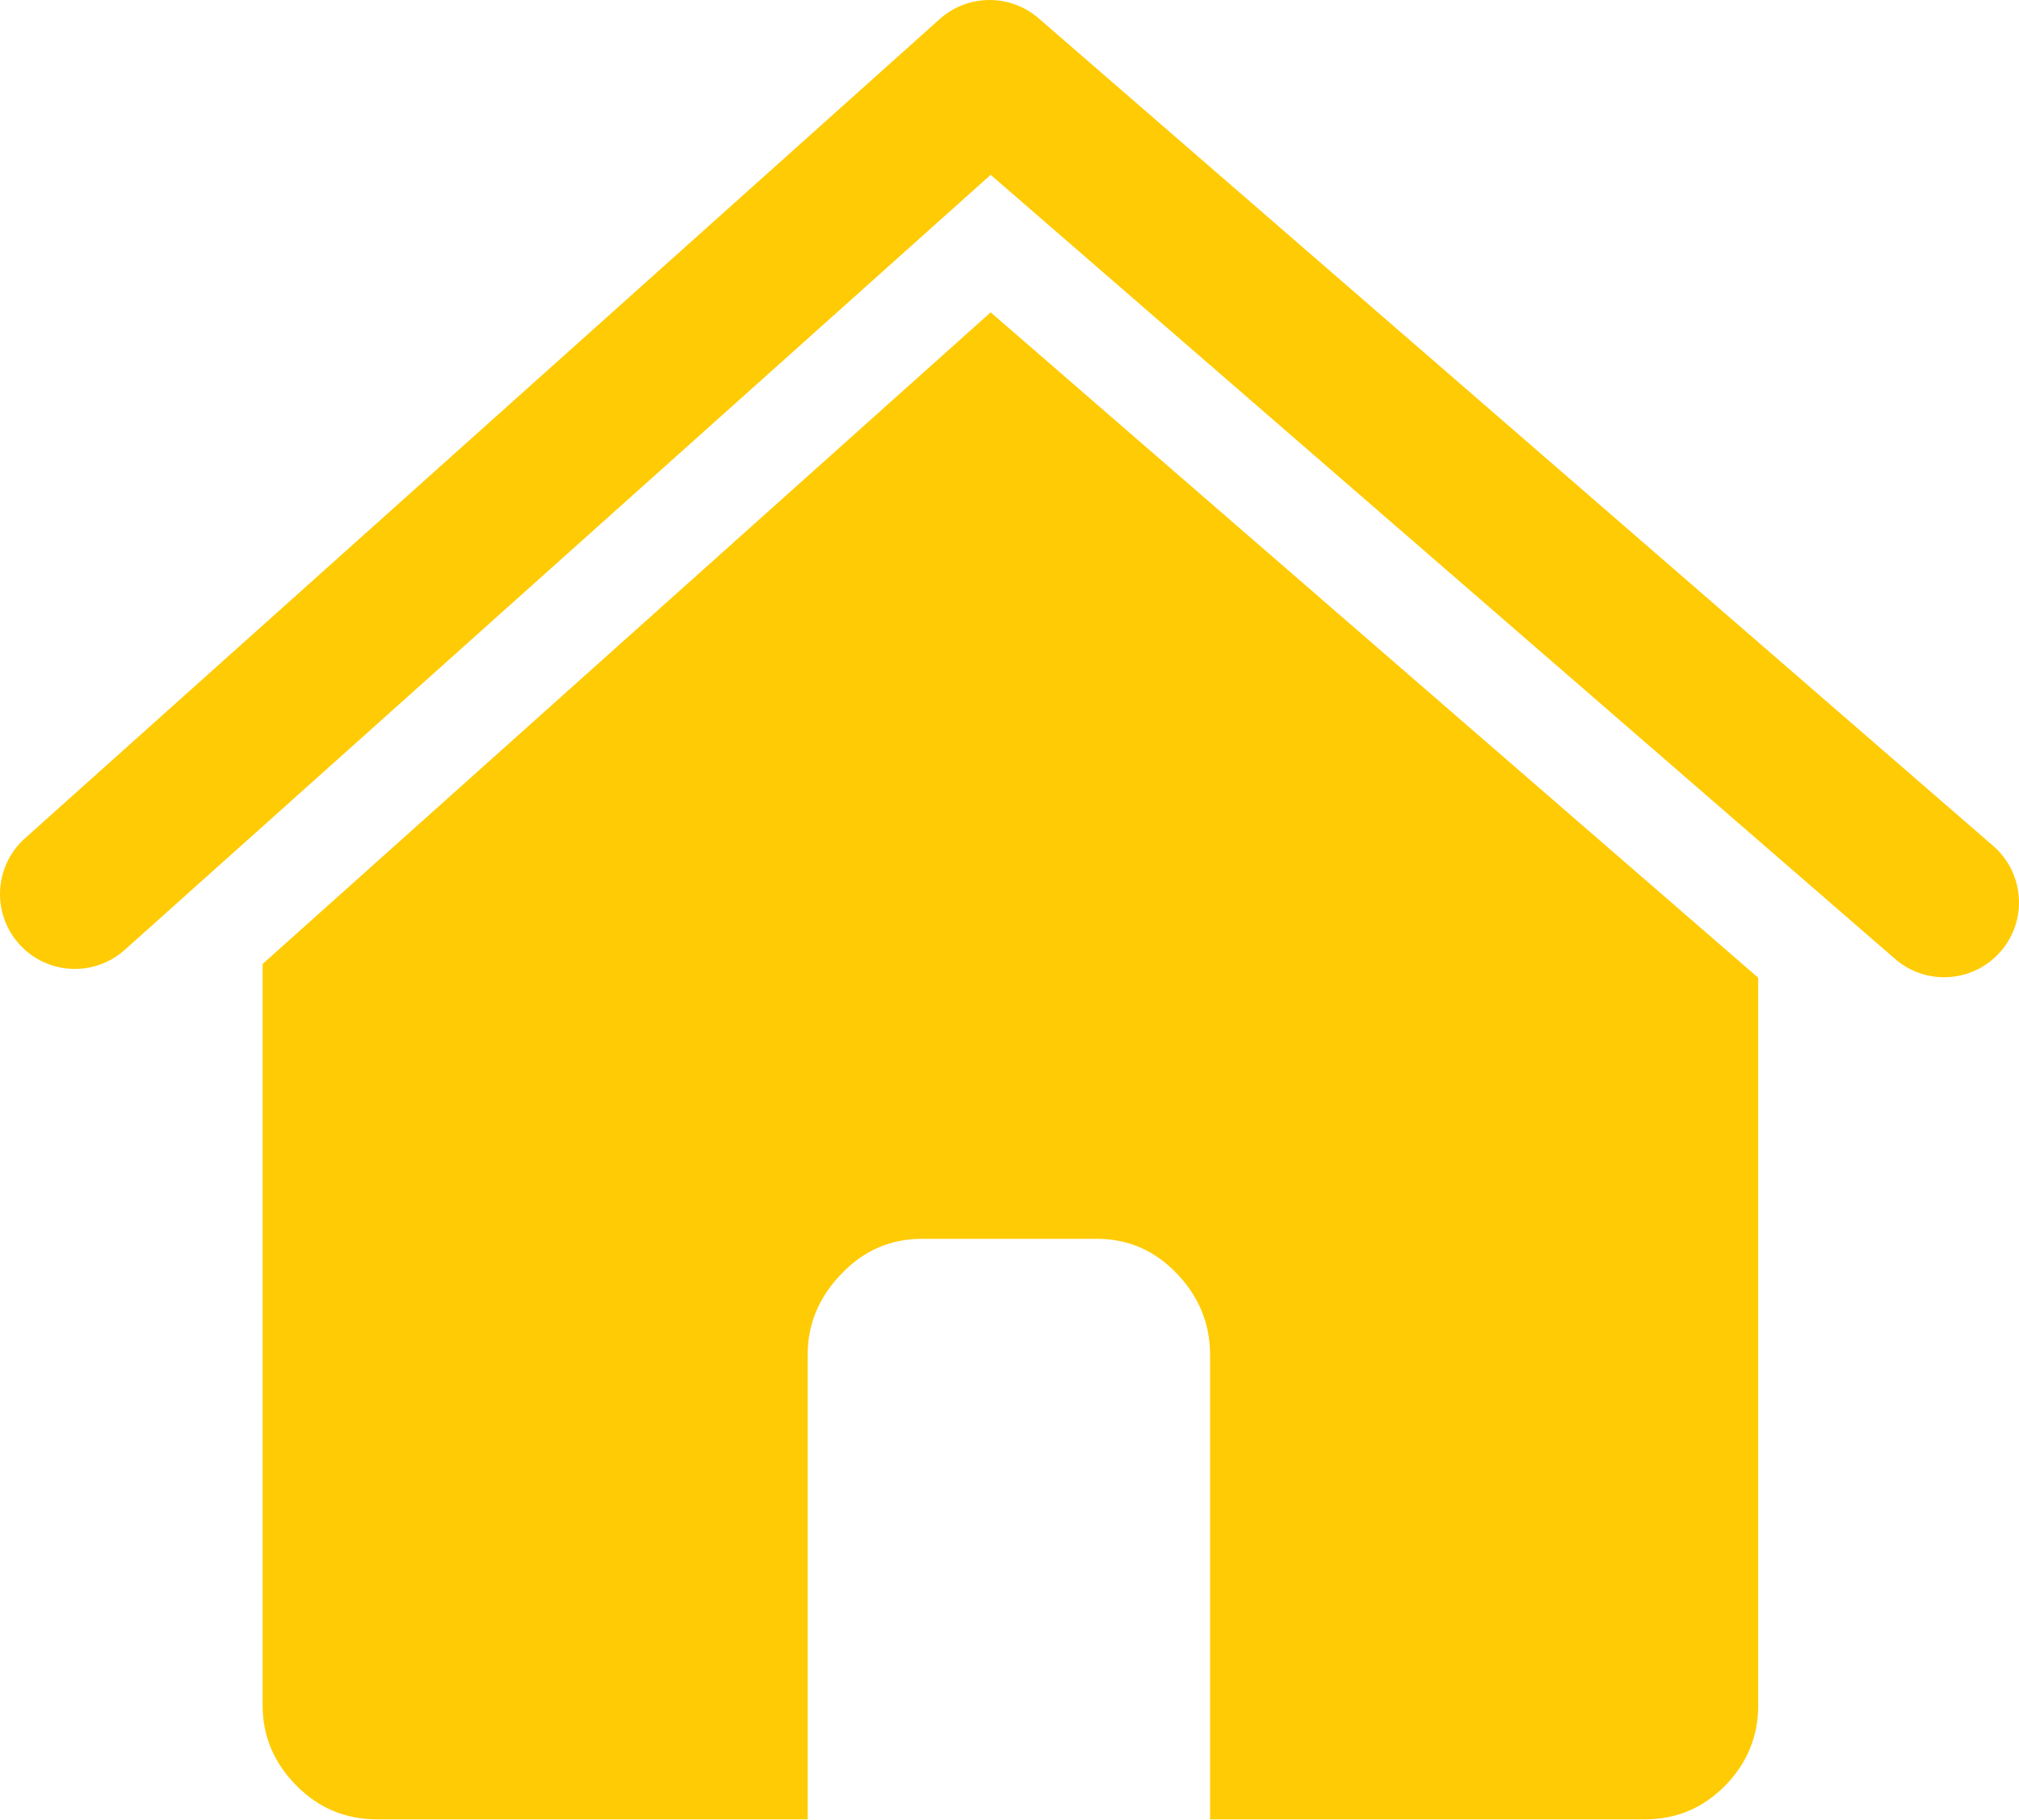
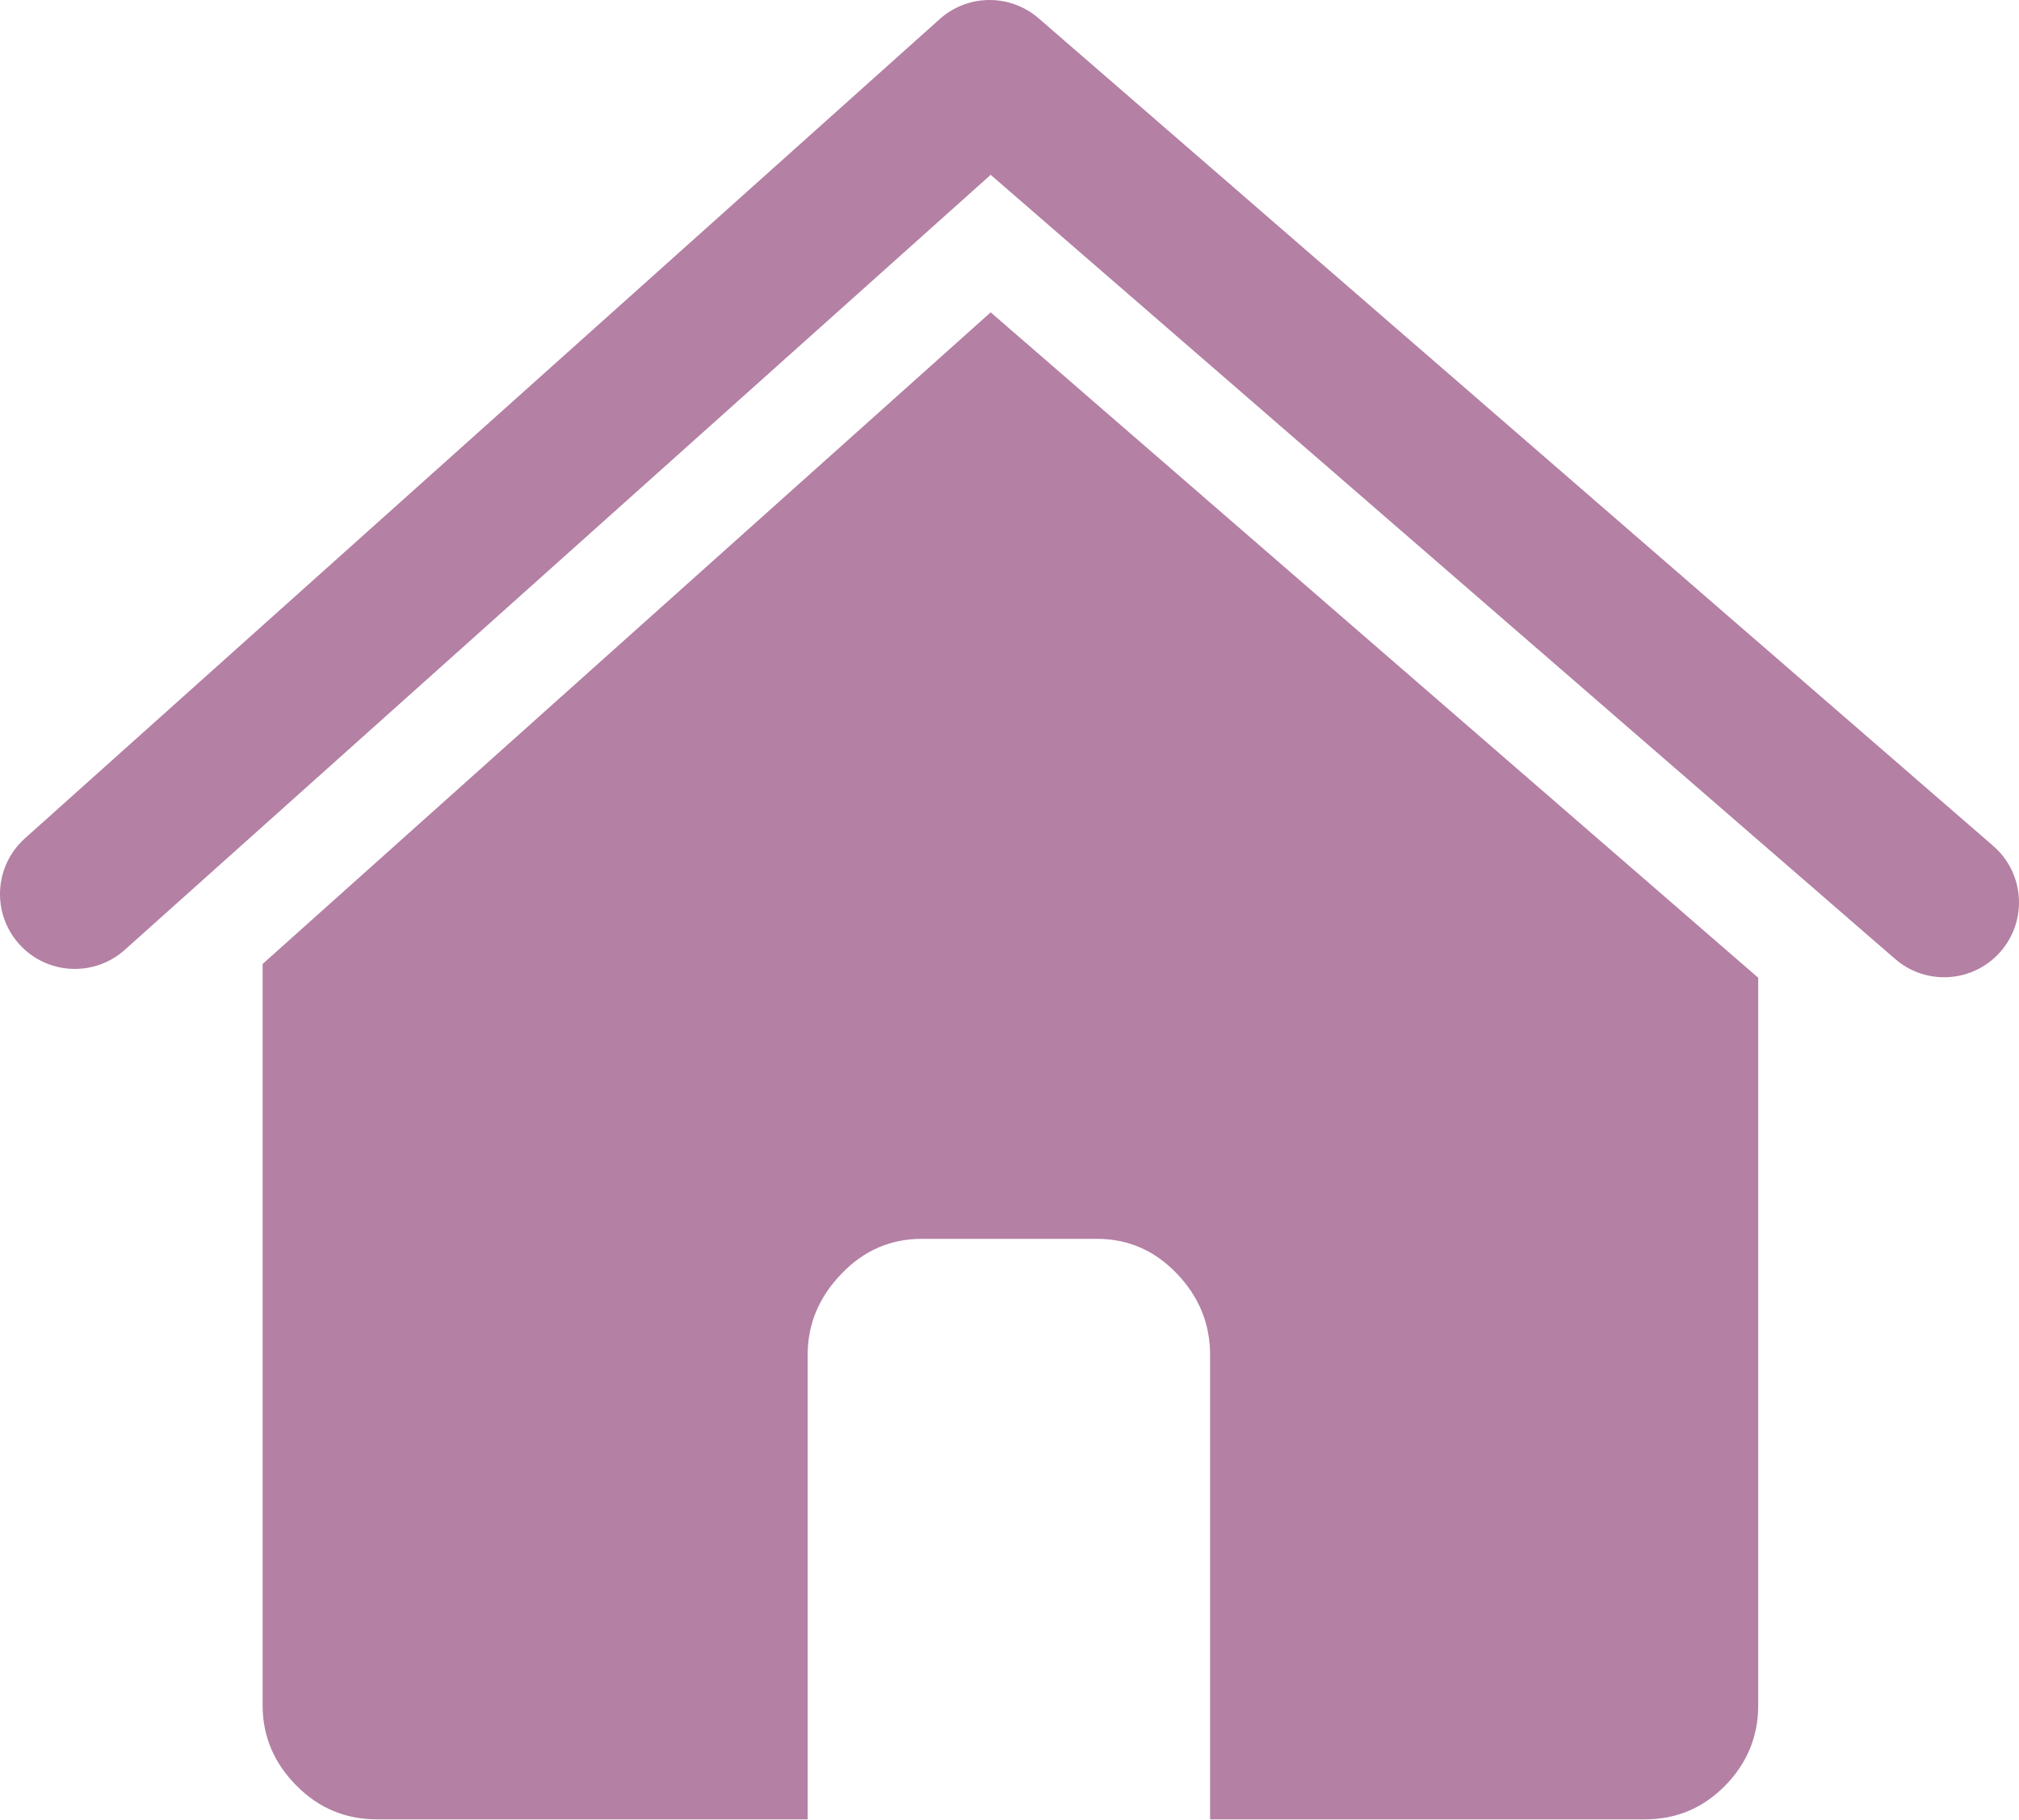
<svg xmlns="http://www.w3.org/2000/svg" version="1.1" id="Layer_1" x="0px" y="0px" width="127.23px" height="114.669px" viewBox="0 0 127.23 114.669" style="enable-background:new 0 0 127.23 114.669;" xml:space="preserve">
  <g>
-     <path style="fill:#FFCB05;" d="M125.604,53.316l-60.15-52.16c-1.802-1.564-4.487-1.537-6.256,0.064L1.552,52.856   c-1.932,1.748-2.08,4.73-0.332,6.661c1.748,1.932,4.73,2.08,6.662,0.332l54.547-48.83l56.994,49.421   c0.893,0.775,1.994,1.154,3.09,1.154c1.318,0,2.631-0.551,3.562-1.625C127.782,58.002,127.573,55.023,125.604,53.316z" />
-     <path style="fill:#FFCB05;" d="M16.55,60.756v46.75c0,1.935,0.729,3.632,2.141,5.047c1.402,1.416,3.099,2.116,5.05,2.116h27.154   V85.387c0-1.951,0.729-3.658,2.141-5.112c1.402-1.467,3.098-2.194,5.05-2.194h11.029c1.977,0,3.646,0.728,5.051,2.194   c1.389,1.454,2.089,3.161,2.089,5.112v29.282h27.401c1.975,0,3.645-0.7,5.049-2.116c1.389-1.415,2.09-3.112,2.09-5.047V61.625   L62.429,19.686L16.55,60.756z" />
+     <path style="fill:#b480a4;" d="M125.604,53.316l-60.15-52.16c-1.802-1.564-4.487-1.537-6.256,0.064L1.552,52.856   c-1.932,1.748-2.08,4.73-0.332,6.661c1.748,1.932,4.73,2.08,6.662,0.332l54.547-48.83l56.994,49.421   c0.893,0.775,1.994,1.154,3.09,1.154c1.318,0,2.631-0.551,3.562-1.625C127.782,58.002,127.573,55.023,125.604,53.316z" />
+     <path style="fill:#b480a4;" d="M16.55,60.756v46.75c0,1.935,0.729,3.632,2.141,5.047c1.402,1.416,3.099,2.116,5.05,2.116h27.154   V85.387c0-1.951,0.729-3.658,2.141-5.112c1.402-1.467,3.098-2.194,5.05-2.194h11.029c1.977,0,3.646,0.728,5.051,2.194   c1.389,1.454,2.089,3.161,2.089,5.112v29.282h27.401c1.975,0,3.645-0.7,5.049-2.116c1.389-1.415,2.09-3.112,2.09-5.047V61.625   L62.429,19.686L16.55,60.756z" />
  </g>
</svg>
